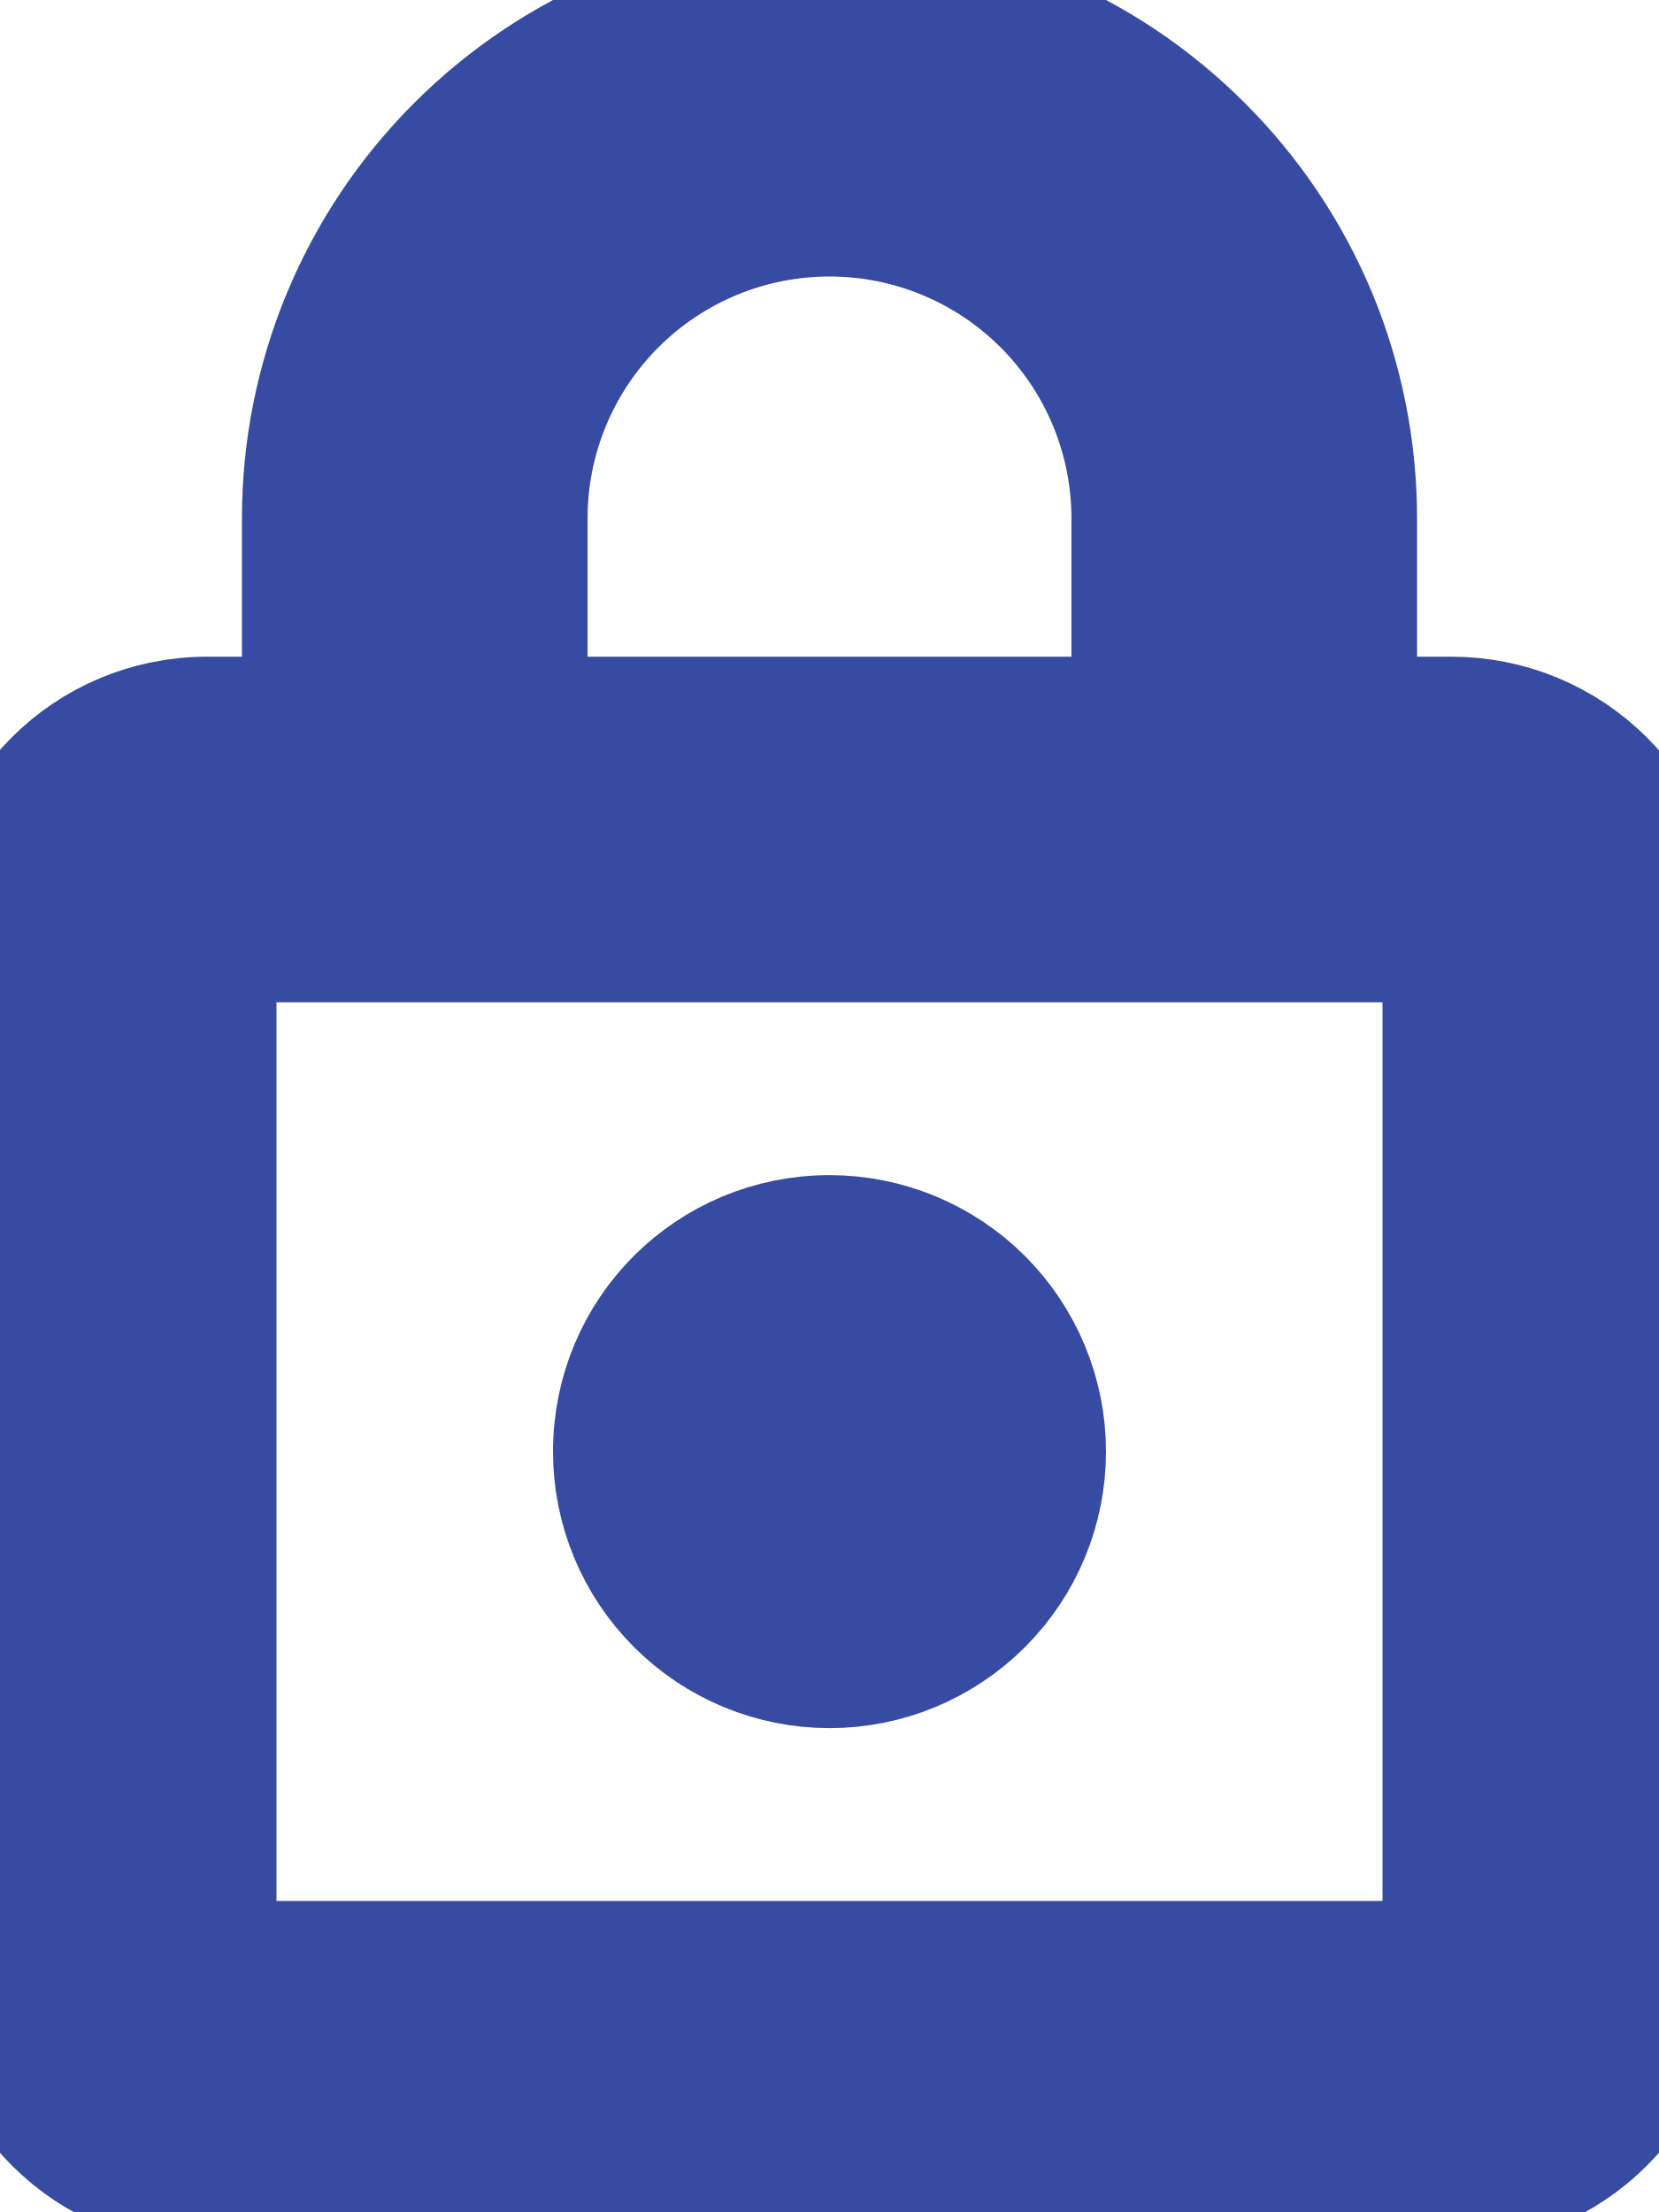
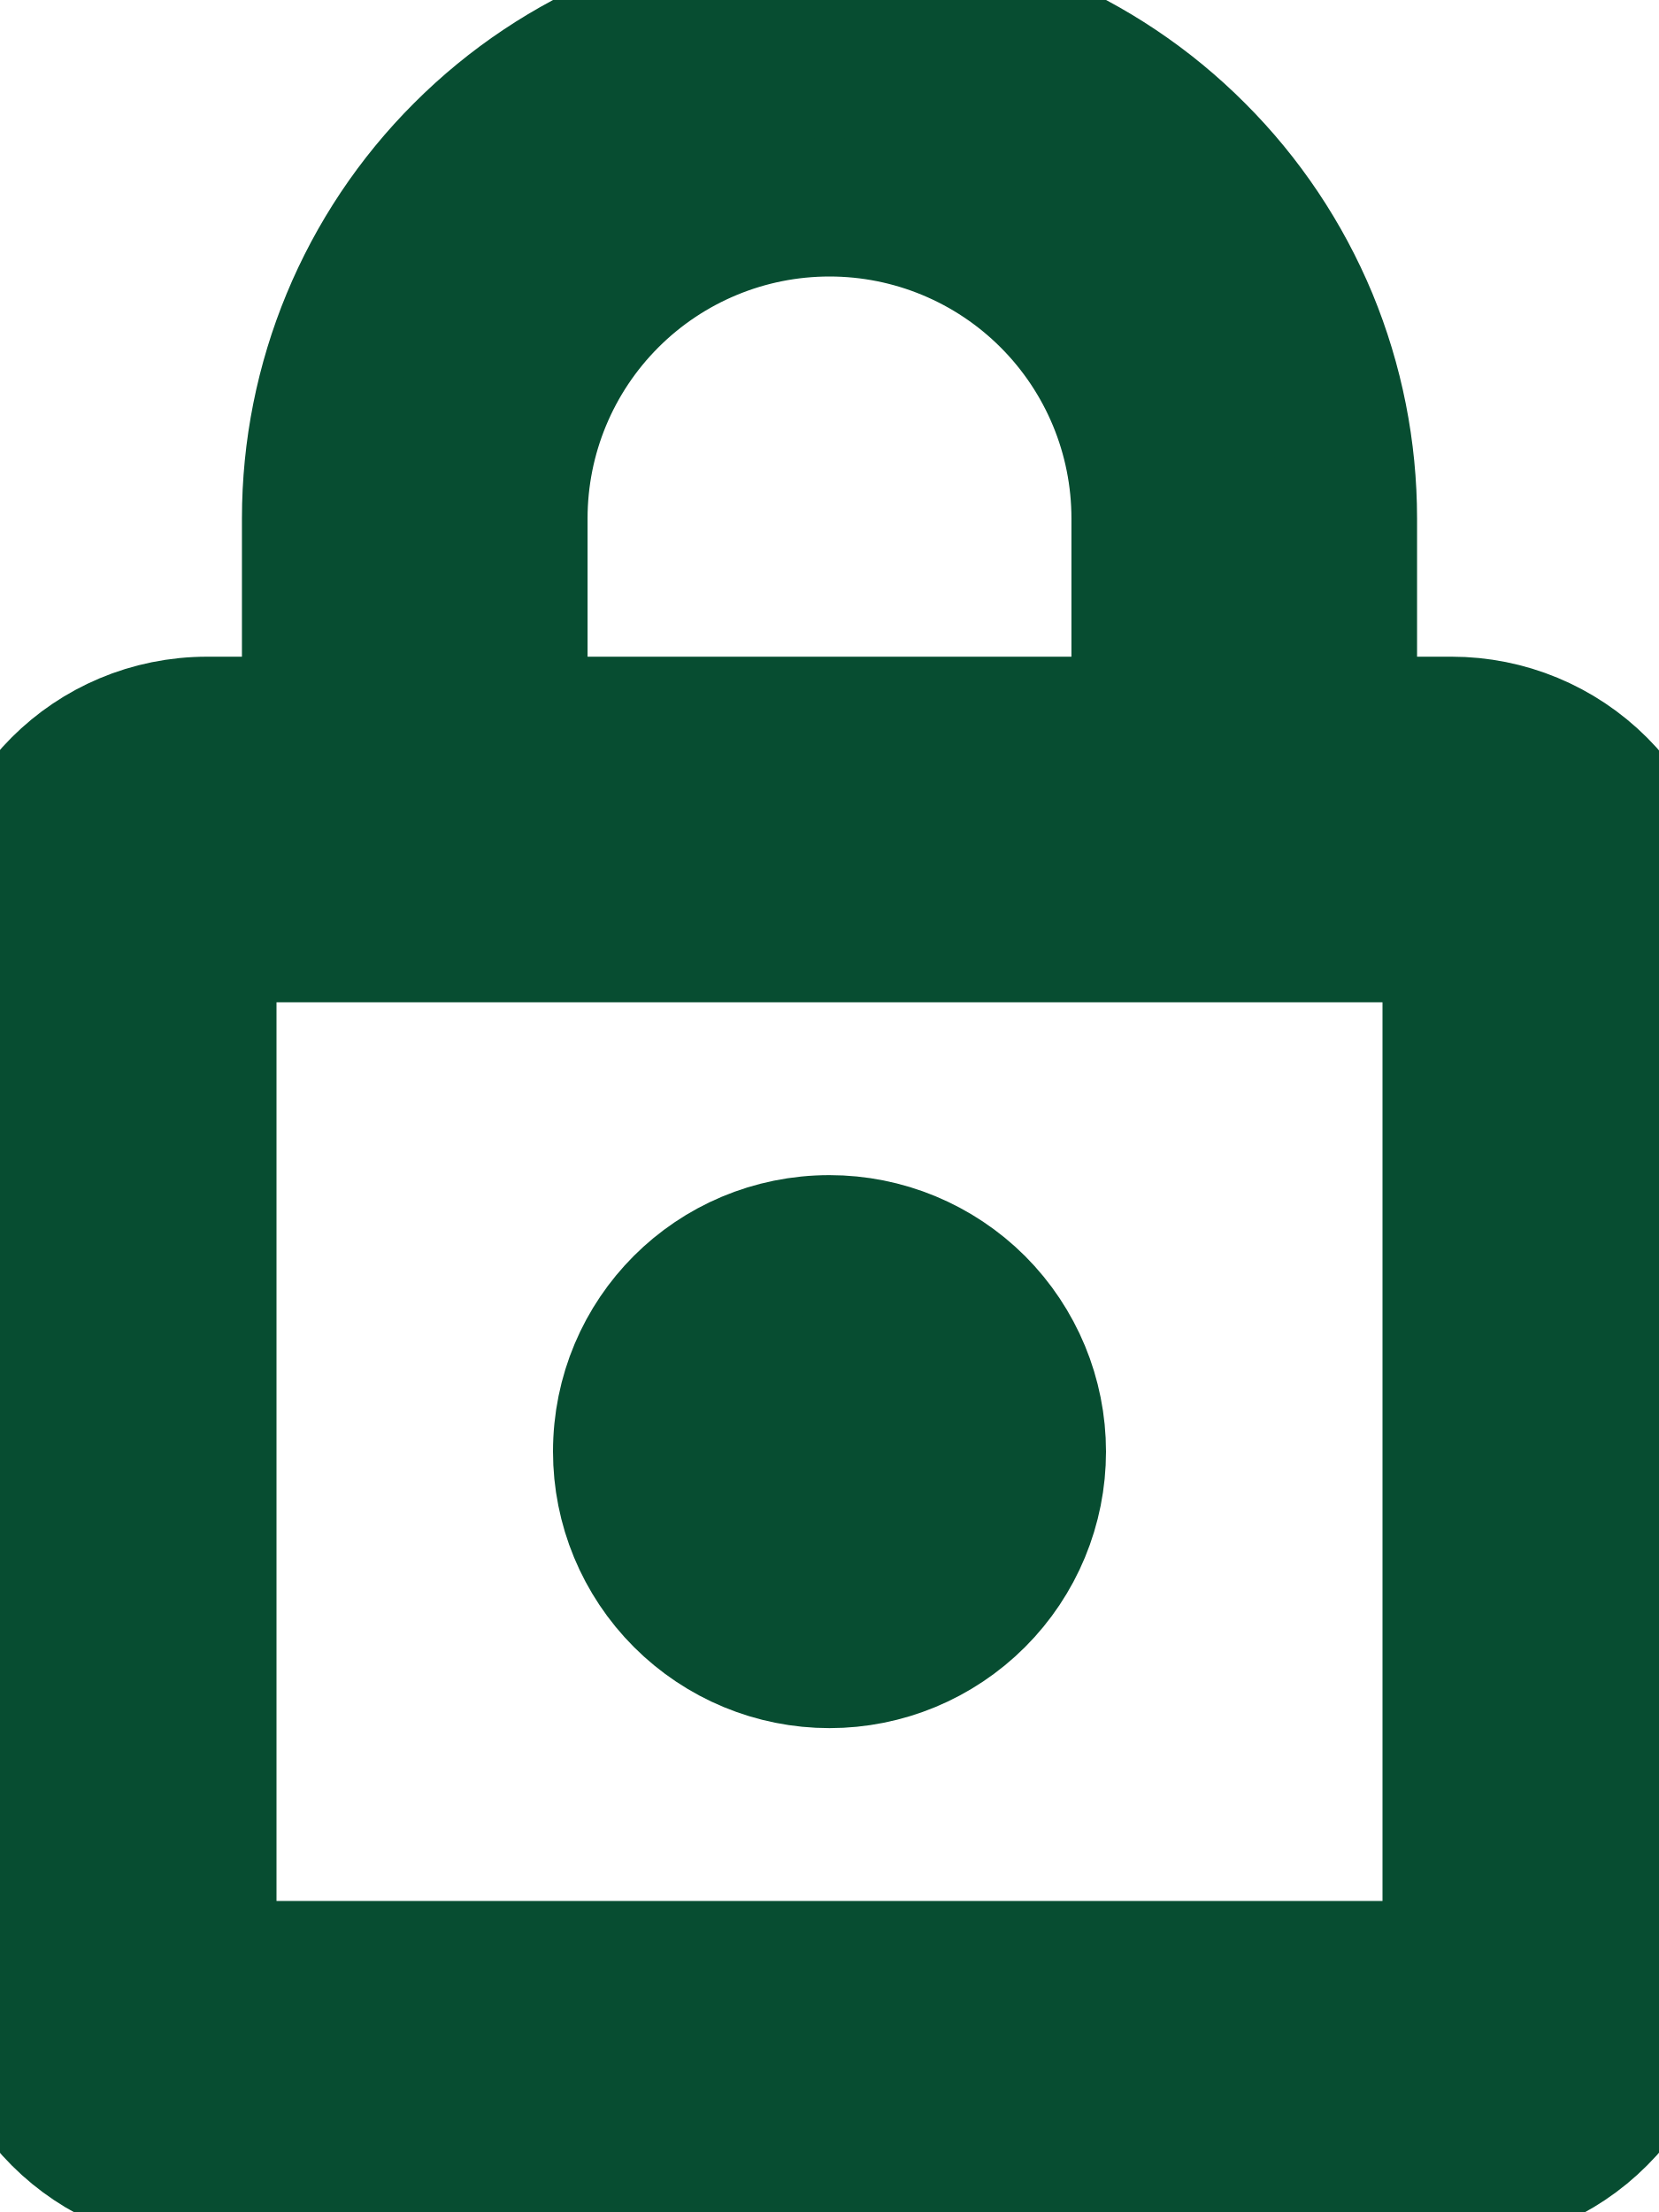
<svg xmlns="http://www.w3.org/2000/svg" width="12" height="16" viewBox="0 0 12 16" fill="none">
-   <path d="M6 0C6.492 0 6.981 0.097 7.436 0.285C7.89 0.474 8.303 0.75 8.651 1.099C9 1.447 9.276 1.86 9.465 2.314C9.653 2.769 9.75 3.258 9.75 3.75V5.25H10.5C10.898 5.25 11.279 5.408 11.56 5.689C11.842 5.971 12 6.352 12 6.75V14.25C12 14.648 11.842 15.029 11.56 15.31C11.279 15.592 10.898 15.75 10.5 15.75H1.5C1.102 15.75 0.721 15.592 0.439 15.31C0.158 15.029 0 14.648 0 14.25V6.75C0 5.918 0.667 5.25 1.5 5.25H2.25V3.75C2.25 2.755 2.645 1.802 3.349 1.099C4.052 0.395 5.005 0 6 0ZM1.5 14.25H10.5V6.75H1.5V14.25ZM6 9C6.398 9 6.779 9.158 7.061 9.439C7.342 9.721 7.5 10.102 7.5 10.5C7.5 10.898 7.342 11.279 7.061 11.56C6.779 11.842 6.398 12 6 12C5.602 12 5.221 11.842 4.939 11.56C4.658 11.279 4.5 10.898 4.5 10.5C4.5 9.668 5.168 9 6 9ZM6 1.5C5.403 1.5 4.831 1.737 4.409 2.159C3.987 2.581 3.75 3.153 3.75 3.75V5.25H8.25V3.75C8.25 3.153 8.013 2.581 7.591 2.159C7.169 1.737 6.597 1.5 6 1.5Z" fill="#384BA3" />
-   <path d="M6 0C6.492 0 6.981 0.097 7.436 0.285C7.89 0.474 8.303 0.75 8.651 1.099C9 1.447 9.276 1.86 9.465 2.314C9.653 2.769 9.75 3.258 9.75 3.75V5.25H10.5C10.898 5.25 11.279 5.408 11.56 5.689C11.842 5.971 12 6.352 12 6.75V14.25C12 14.648 11.842 15.029 11.56 15.31C11.279 15.592 10.898 15.75 10.5 15.75H1.5C1.102 15.75 0.721 15.592 0.439 15.31C0.158 15.029 0 14.648 0 14.25V6.75C0 5.918 0.667 5.25 1.5 5.25H2.25V3.75C2.25 2.755 2.645 1.802 3.349 1.099C4.052 0.395 5.005 0 6 0ZM1.5 14.25H10.5V6.75H1.5V14.25ZM6 9C6.398 9 6.779 9.158 7.061 9.439C7.342 9.721 7.5 10.102 7.5 10.5C7.5 10.898 7.342 11.279 7.061 11.56C6.779 11.842 6.398 12 6 12C5.602 12 5.221 11.842 4.939 11.56C4.658 11.279 4.5 10.898 4.5 10.5C4.5 9.668 5.168 9 6 9ZM6 1.5C5.403 1.5 4.831 1.737 4.409 2.159C3.987 2.581 3.75 3.153 3.75 3.75V5.25H8.25V3.75C8.25 3.153 8.013 2.581 7.591 2.159C7.169 1.737 6.597 1.5 6 1.5Z" stroke="#384BA3" />
+   <path d="M6 0C6.492 0 6.981 0.097 7.436 0.285C7.89 0.474 8.303 0.75 8.651 1.099C9 1.447 9.276 1.86 9.465 2.314C9.653 2.769 9.75 3.258 9.75 3.75V5.25H10.5C10.898 5.25 11.279 5.408 11.56 5.689C11.842 5.971 12 6.352 12 6.75V14.25C12 14.648 11.842 15.029 11.56 15.31C11.279 15.592 10.898 15.75 10.5 15.75H1.5C1.102 15.75 0.721 15.592 0.439 15.31C0.158 15.029 0 14.648 0 14.25V6.75C0 5.918 0.667 5.25 1.5 5.25H2.25V3.75C2.25 2.755 2.645 1.802 3.349 1.099C4.052 0.395 5.005 0 6 0ZM1.5 14.25H10.5V6.75H1.5V14.25ZM6 9C6.398 9 6.779 9.158 7.061 9.439C7.342 9.721 7.5 10.102 7.5 10.5C7.5 10.898 7.342 11.279 7.061 11.56C6.779 11.842 6.398 12 6 12C5.602 12 5.221 11.842 4.939 11.56C4.658 11.279 4.5 10.898 4.5 10.5C4.5 9.668 5.168 9 6 9ZM6 1.5C5.403 1.5 4.831 1.737 4.409 2.159C3.987 2.581 3.75 3.153 3.75 3.75V5.25H8.25V3.75C8.25 3.153 8.013 2.581 7.591 2.159C7.169 1.737 6.597 1.5 6 1.5Z" fill="#074D31" />
+   <path d="M6 0C6.492 0 6.981 0.097 7.436 0.285C7.89 0.474 8.303 0.75 8.651 1.099C9 1.447 9.276 1.86 9.465 2.314C9.653 2.769 9.75 3.258 9.75 3.75V5.25H10.5C10.898 5.25 11.279 5.408 11.56 5.689C11.842 5.971 12 6.352 12 6.75V14.25C12 14.648 11.842 15.029 11.56 15.31C11.279 15.592 10.898 15.75 10.5 15.75H1.5C1.102 15.75 0.721 15.592 0.439 15.31C0.158 15.029 0 14.648 0 14.25V6.75C0 5.918 0.667 5.25 1.5 5.25H2.25V3.75C2.25 2.755 2.645 1.802 3.349 1.099C4.052 0.395 5.005 0 6 0ZM1.5 14.25H10.5V6.75H1.5V14.25ZM6 9C6.398 9 6.779 9.158 7.061 9.439C7.342 9.721 7.5 10.102 7.5 10.5C7.5 10.898 7.342 11.279 7.061 11.56C6.779 11.842 6.398 12 6 12C5.602 12 5.221 11.842 4.939 11.56C4.658 11.279 4.5 10.898 4.5 10.5C4.5 9.668 5.168 9 6 9ZM6 1.5C5.403 1.5 4.831 1.737 4.409 2.159C3.987 2.581 3.75 3.153 3.75 3.75V5.25H8.25V3.75C8.25 3.153 8.013 2.581 7.591 2.159C7.169 1.737 6.597 1.5 6 1.5Z" stroke="#074D31" />
</svg>
